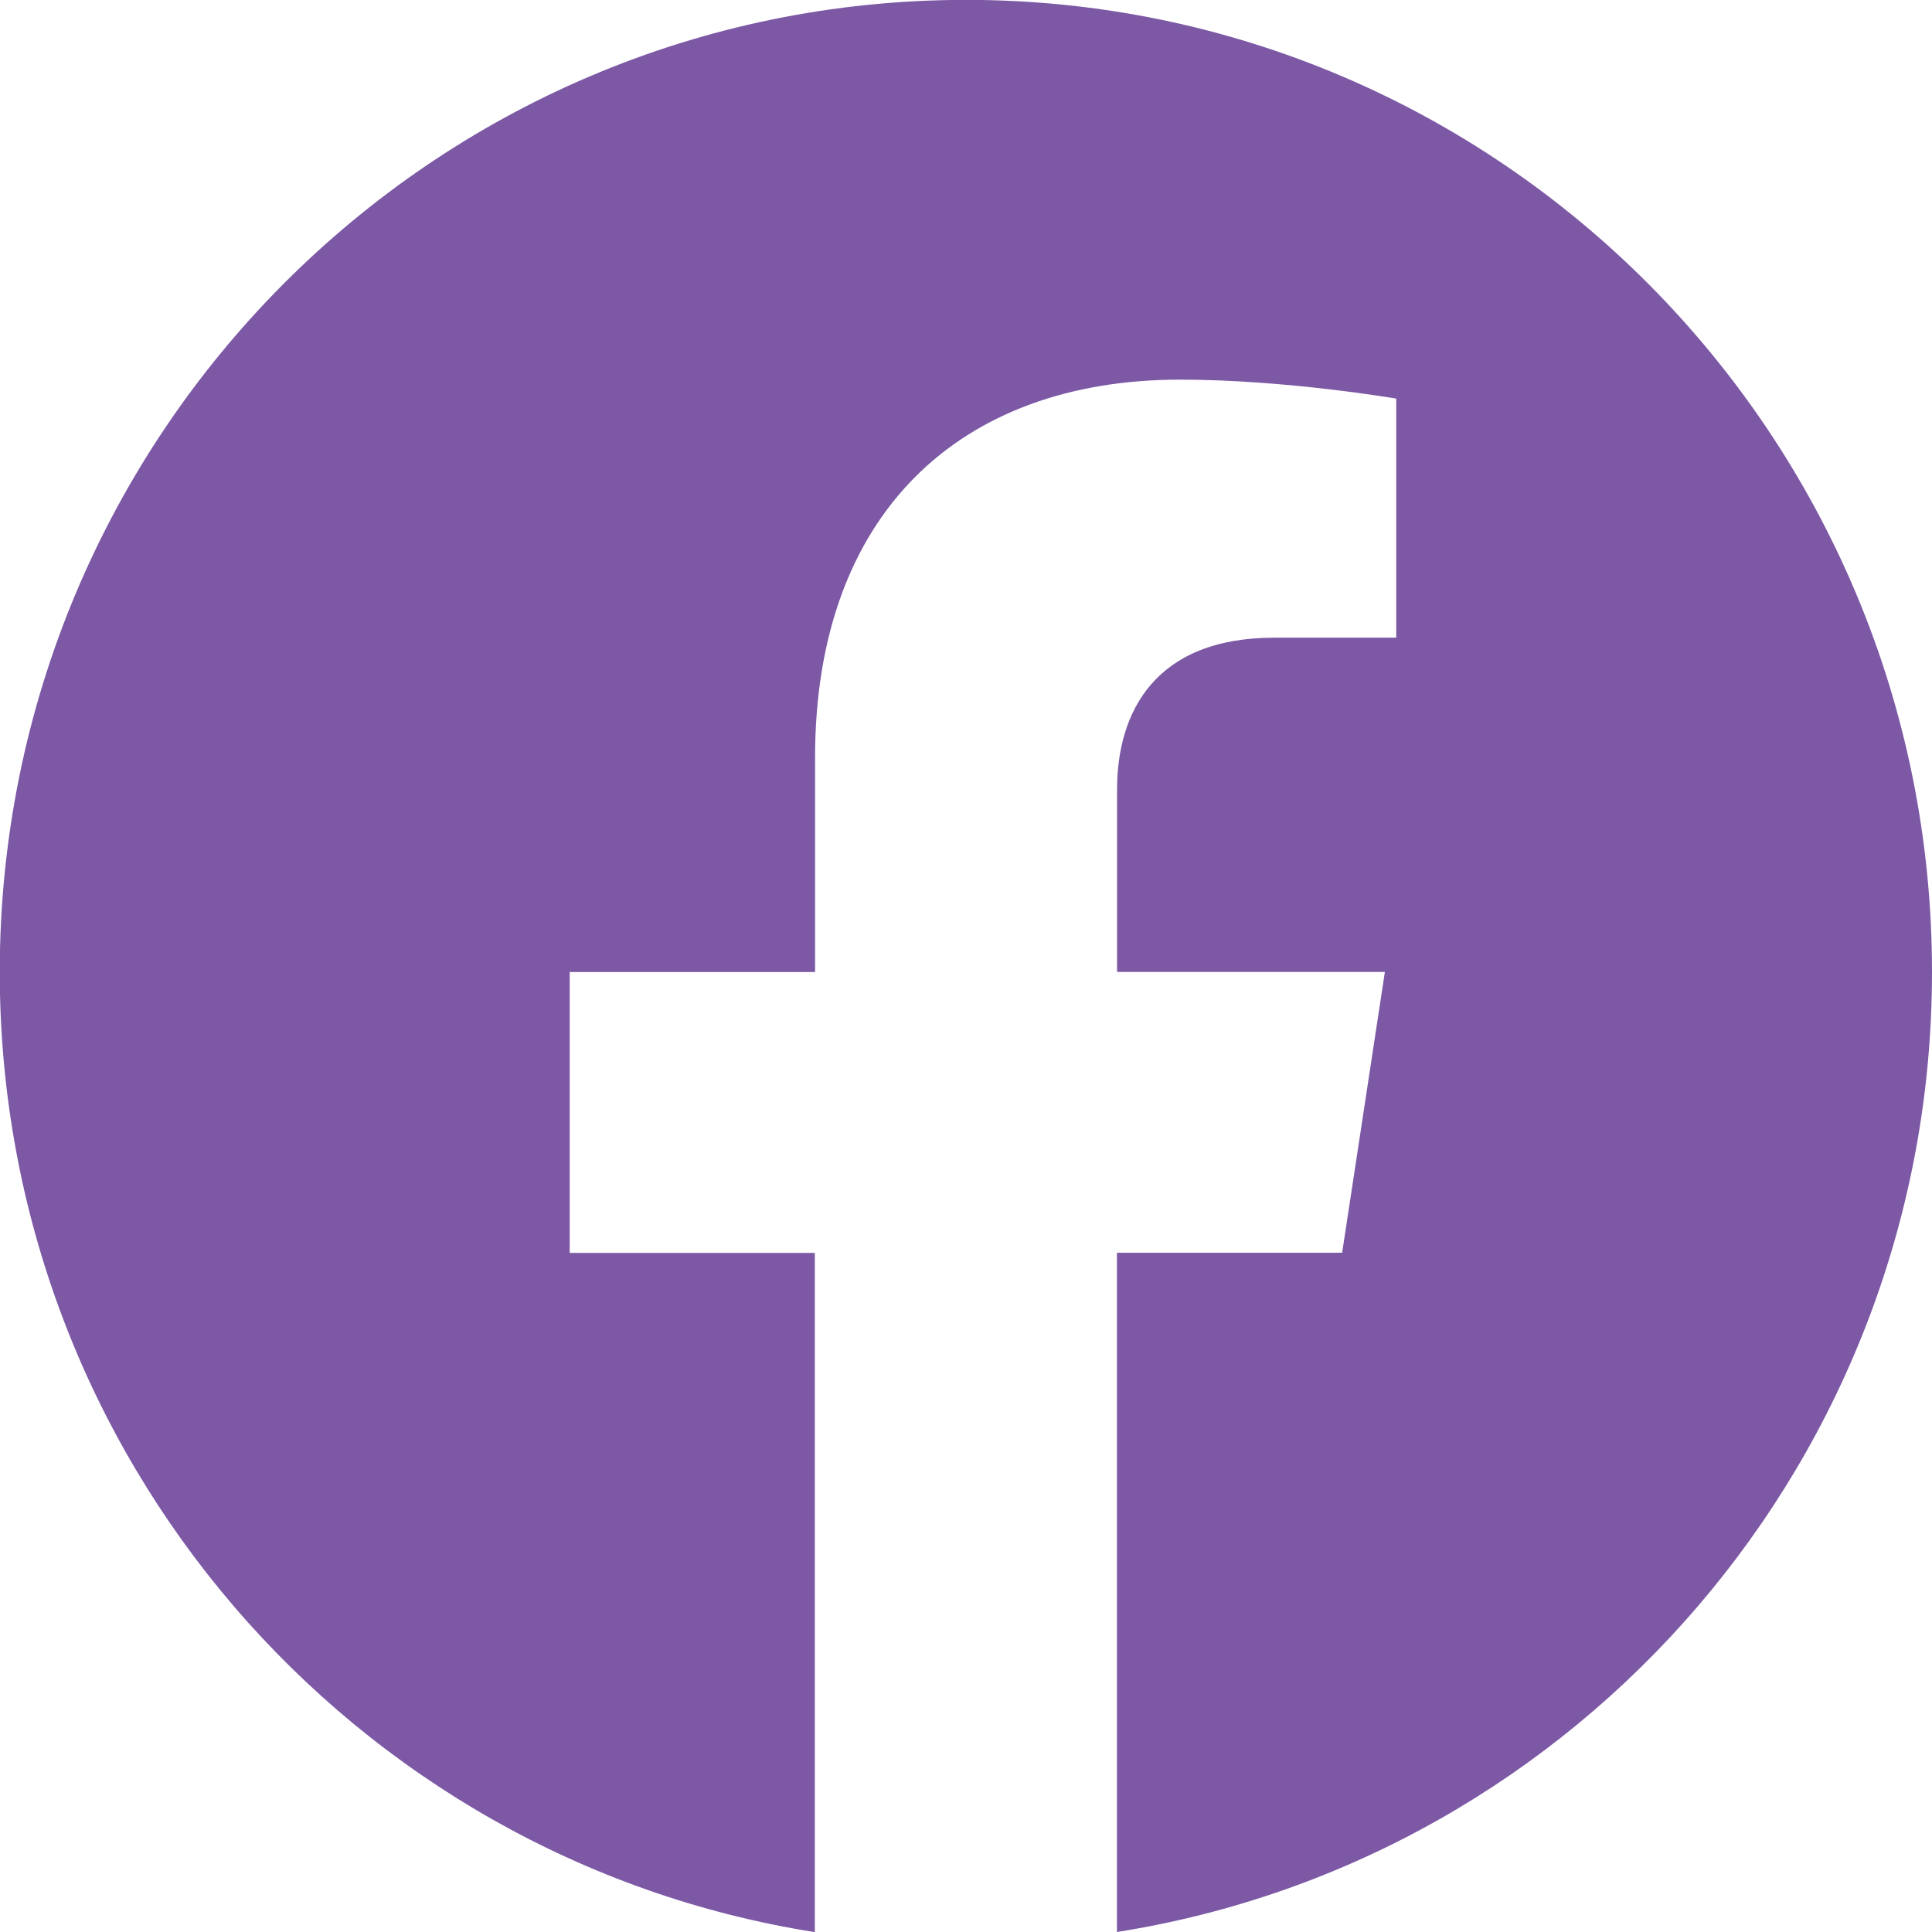
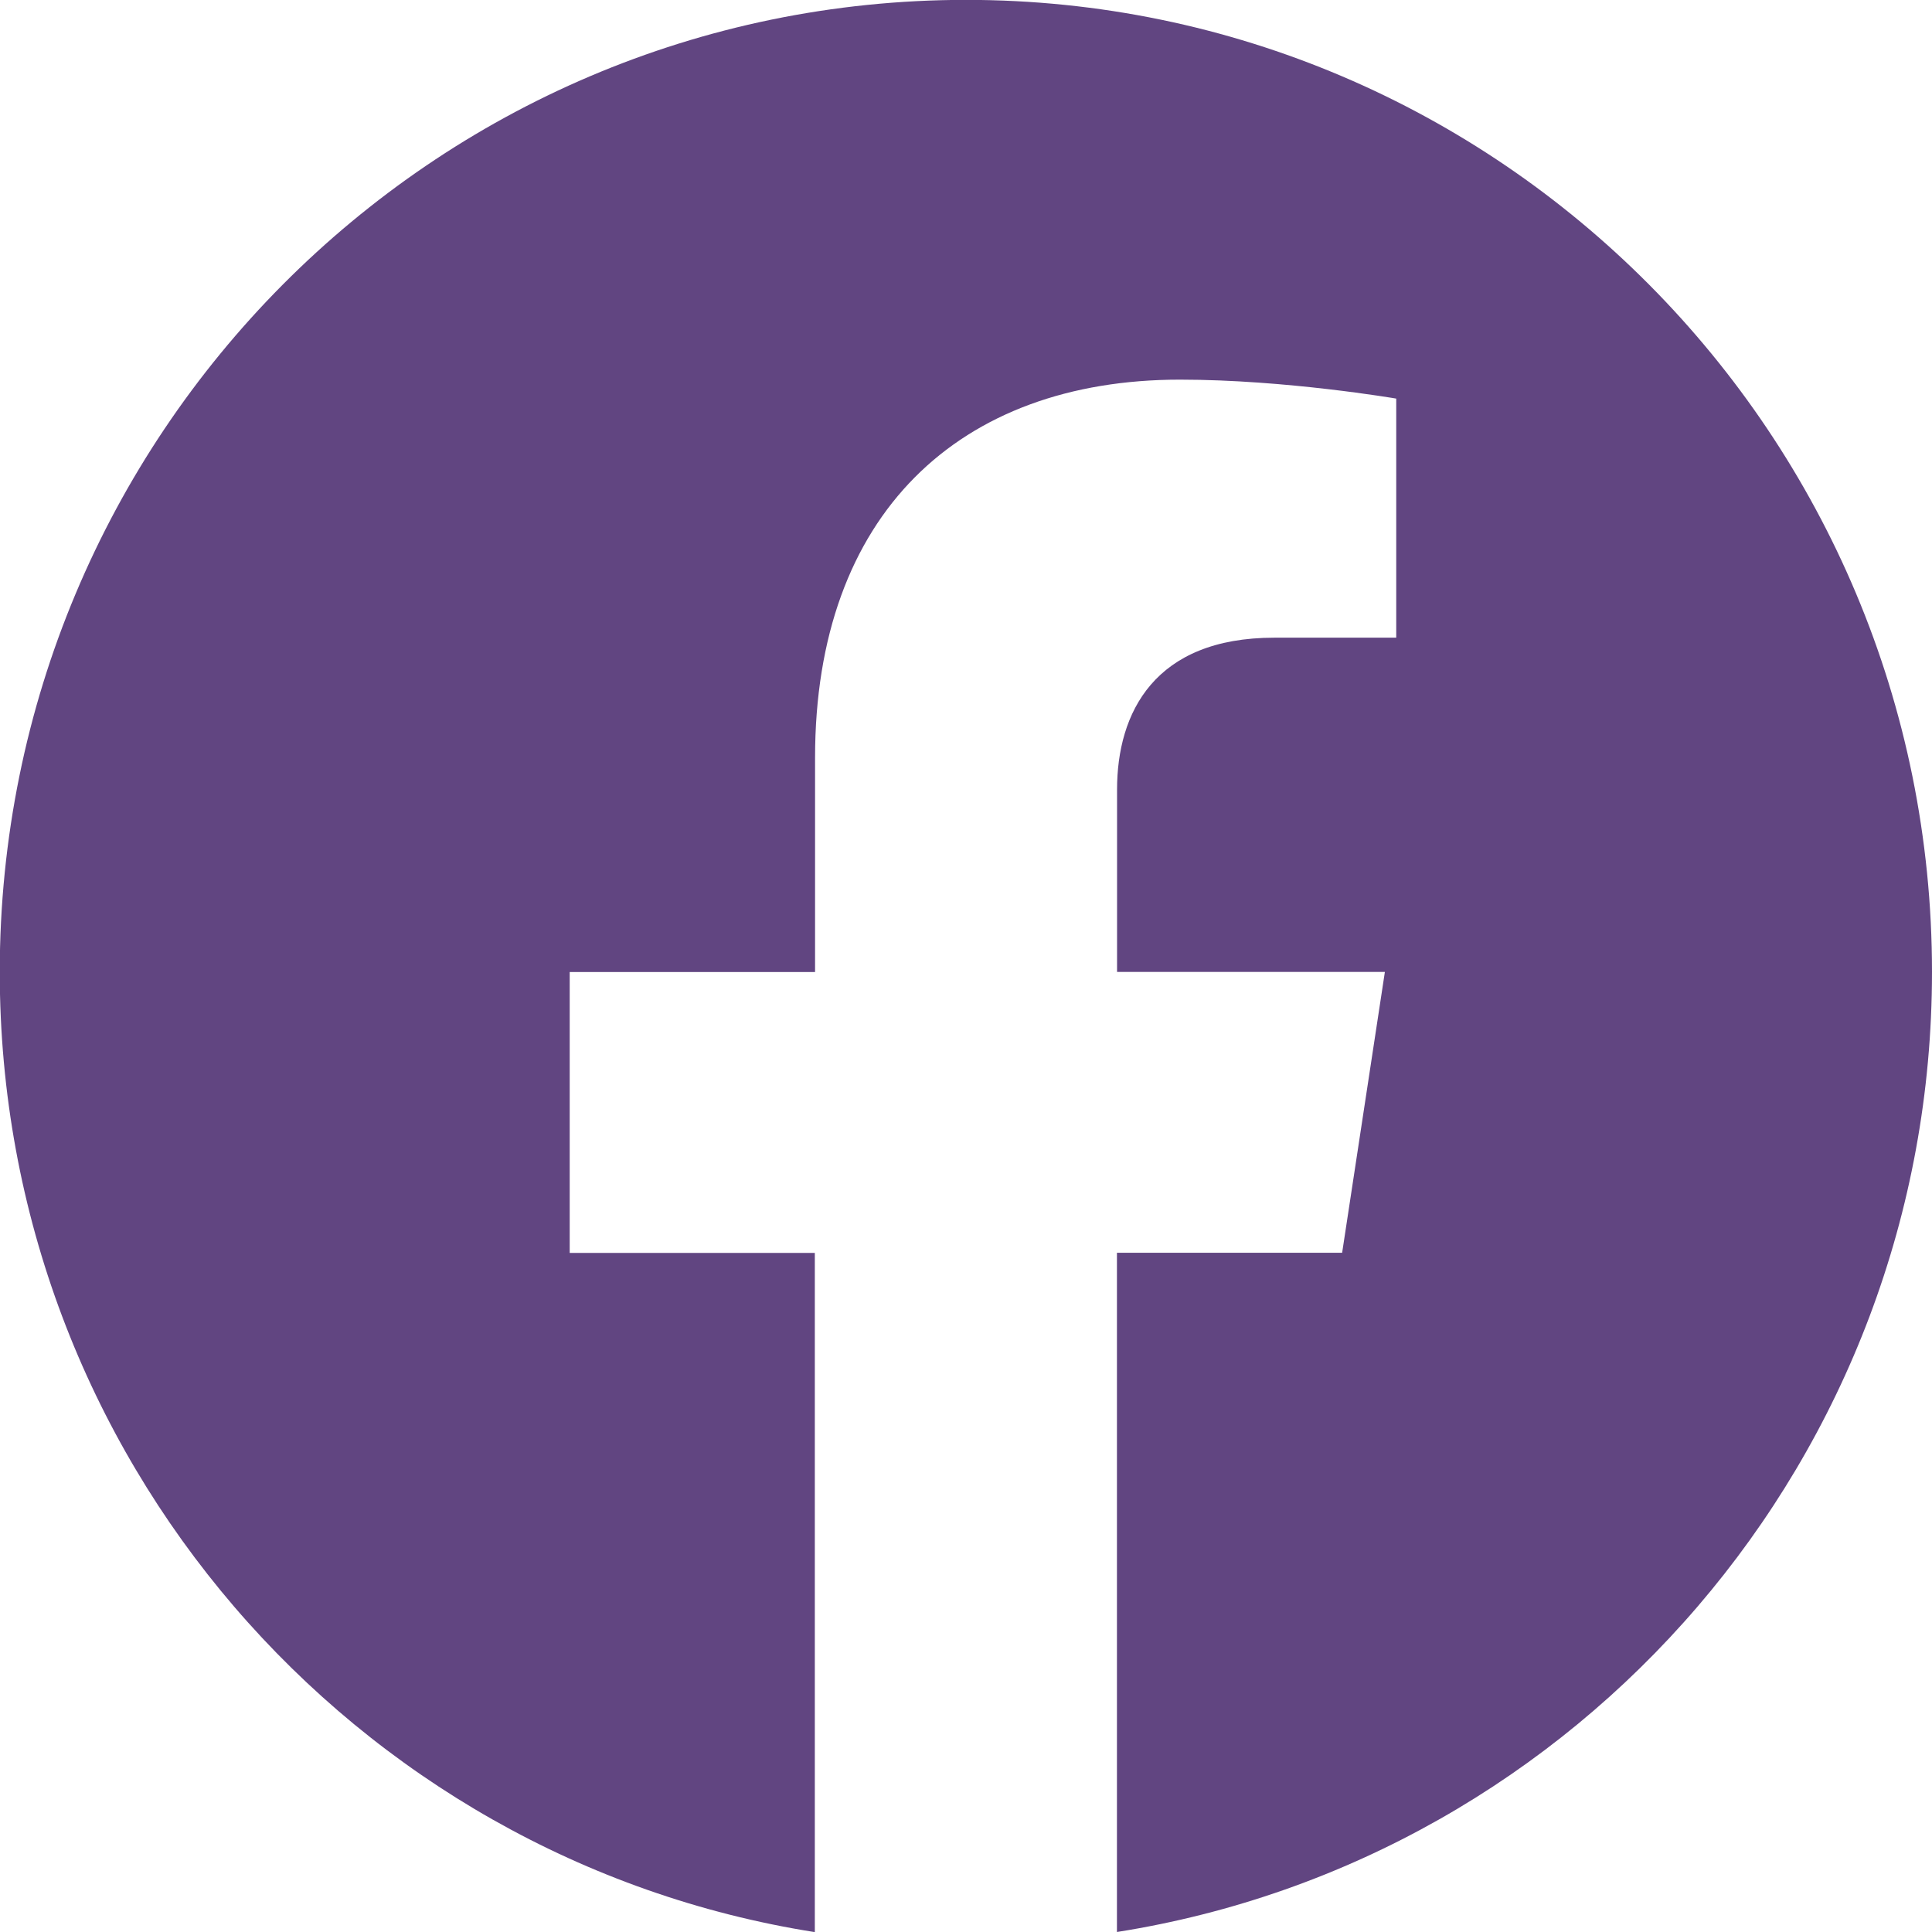
- <svg xmlns="http://www.w3.org/2000/svg" width="16" height="16" fill="#7c58a5" class="bi bi-facebook" viewBox="0 0 16 16">
+ <svg xmlns="http://www.w3.org/2000/svg" width="16" height="16" fill="#614581" class="bi bi-facebook" viewBox="0 0 16 16">
  <path d="M16 8.049c0-4.446-3.582-8.05-8-8.05C3.58 0-.002 3.603-.002 8.05c0 4.017 2.926 7.347 6.75 7.951v-5.625h-2.03V8.05H6.75V6.275c0-2.017 1.195-3.131 3.022-3.131.876 0 1.791.157 1.791.157v1.98h-1.009c-.993 0-1.303.621-1.303 1.258v1.51h2.218l-.354 2.326H9.25V16c3.824-.604 6.75-3.934 6.75-7.951" />
</svg>
